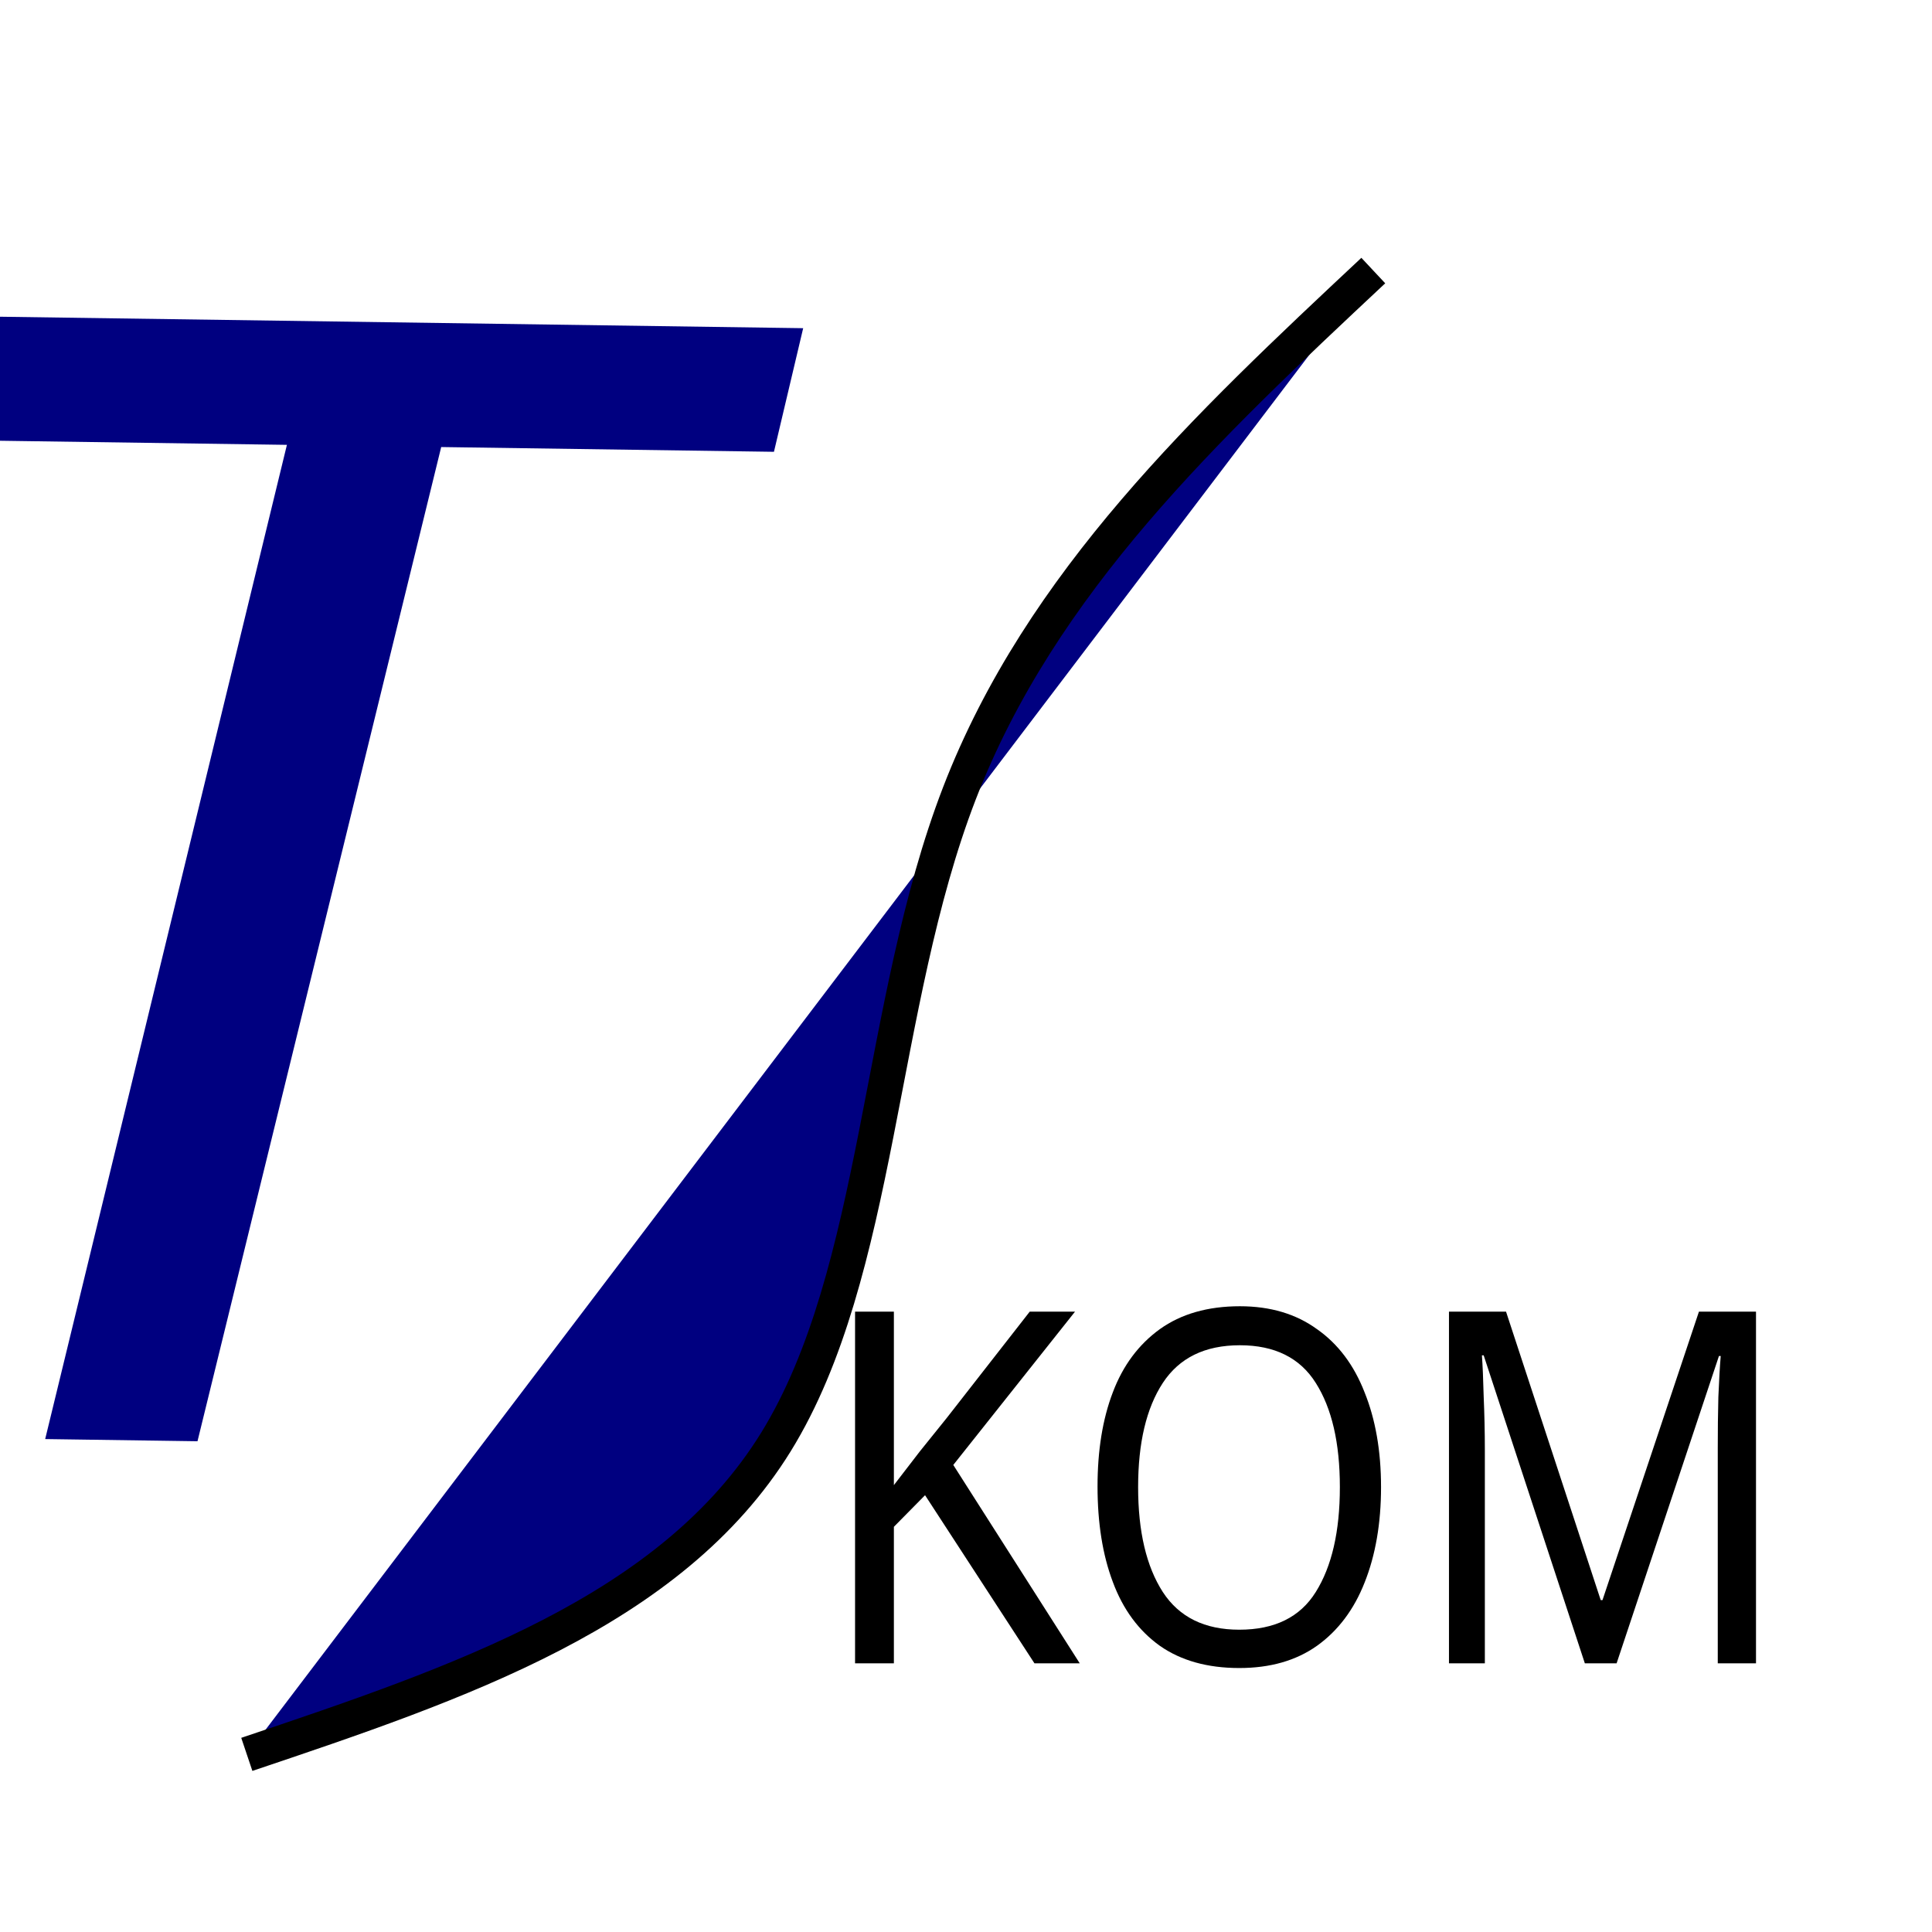
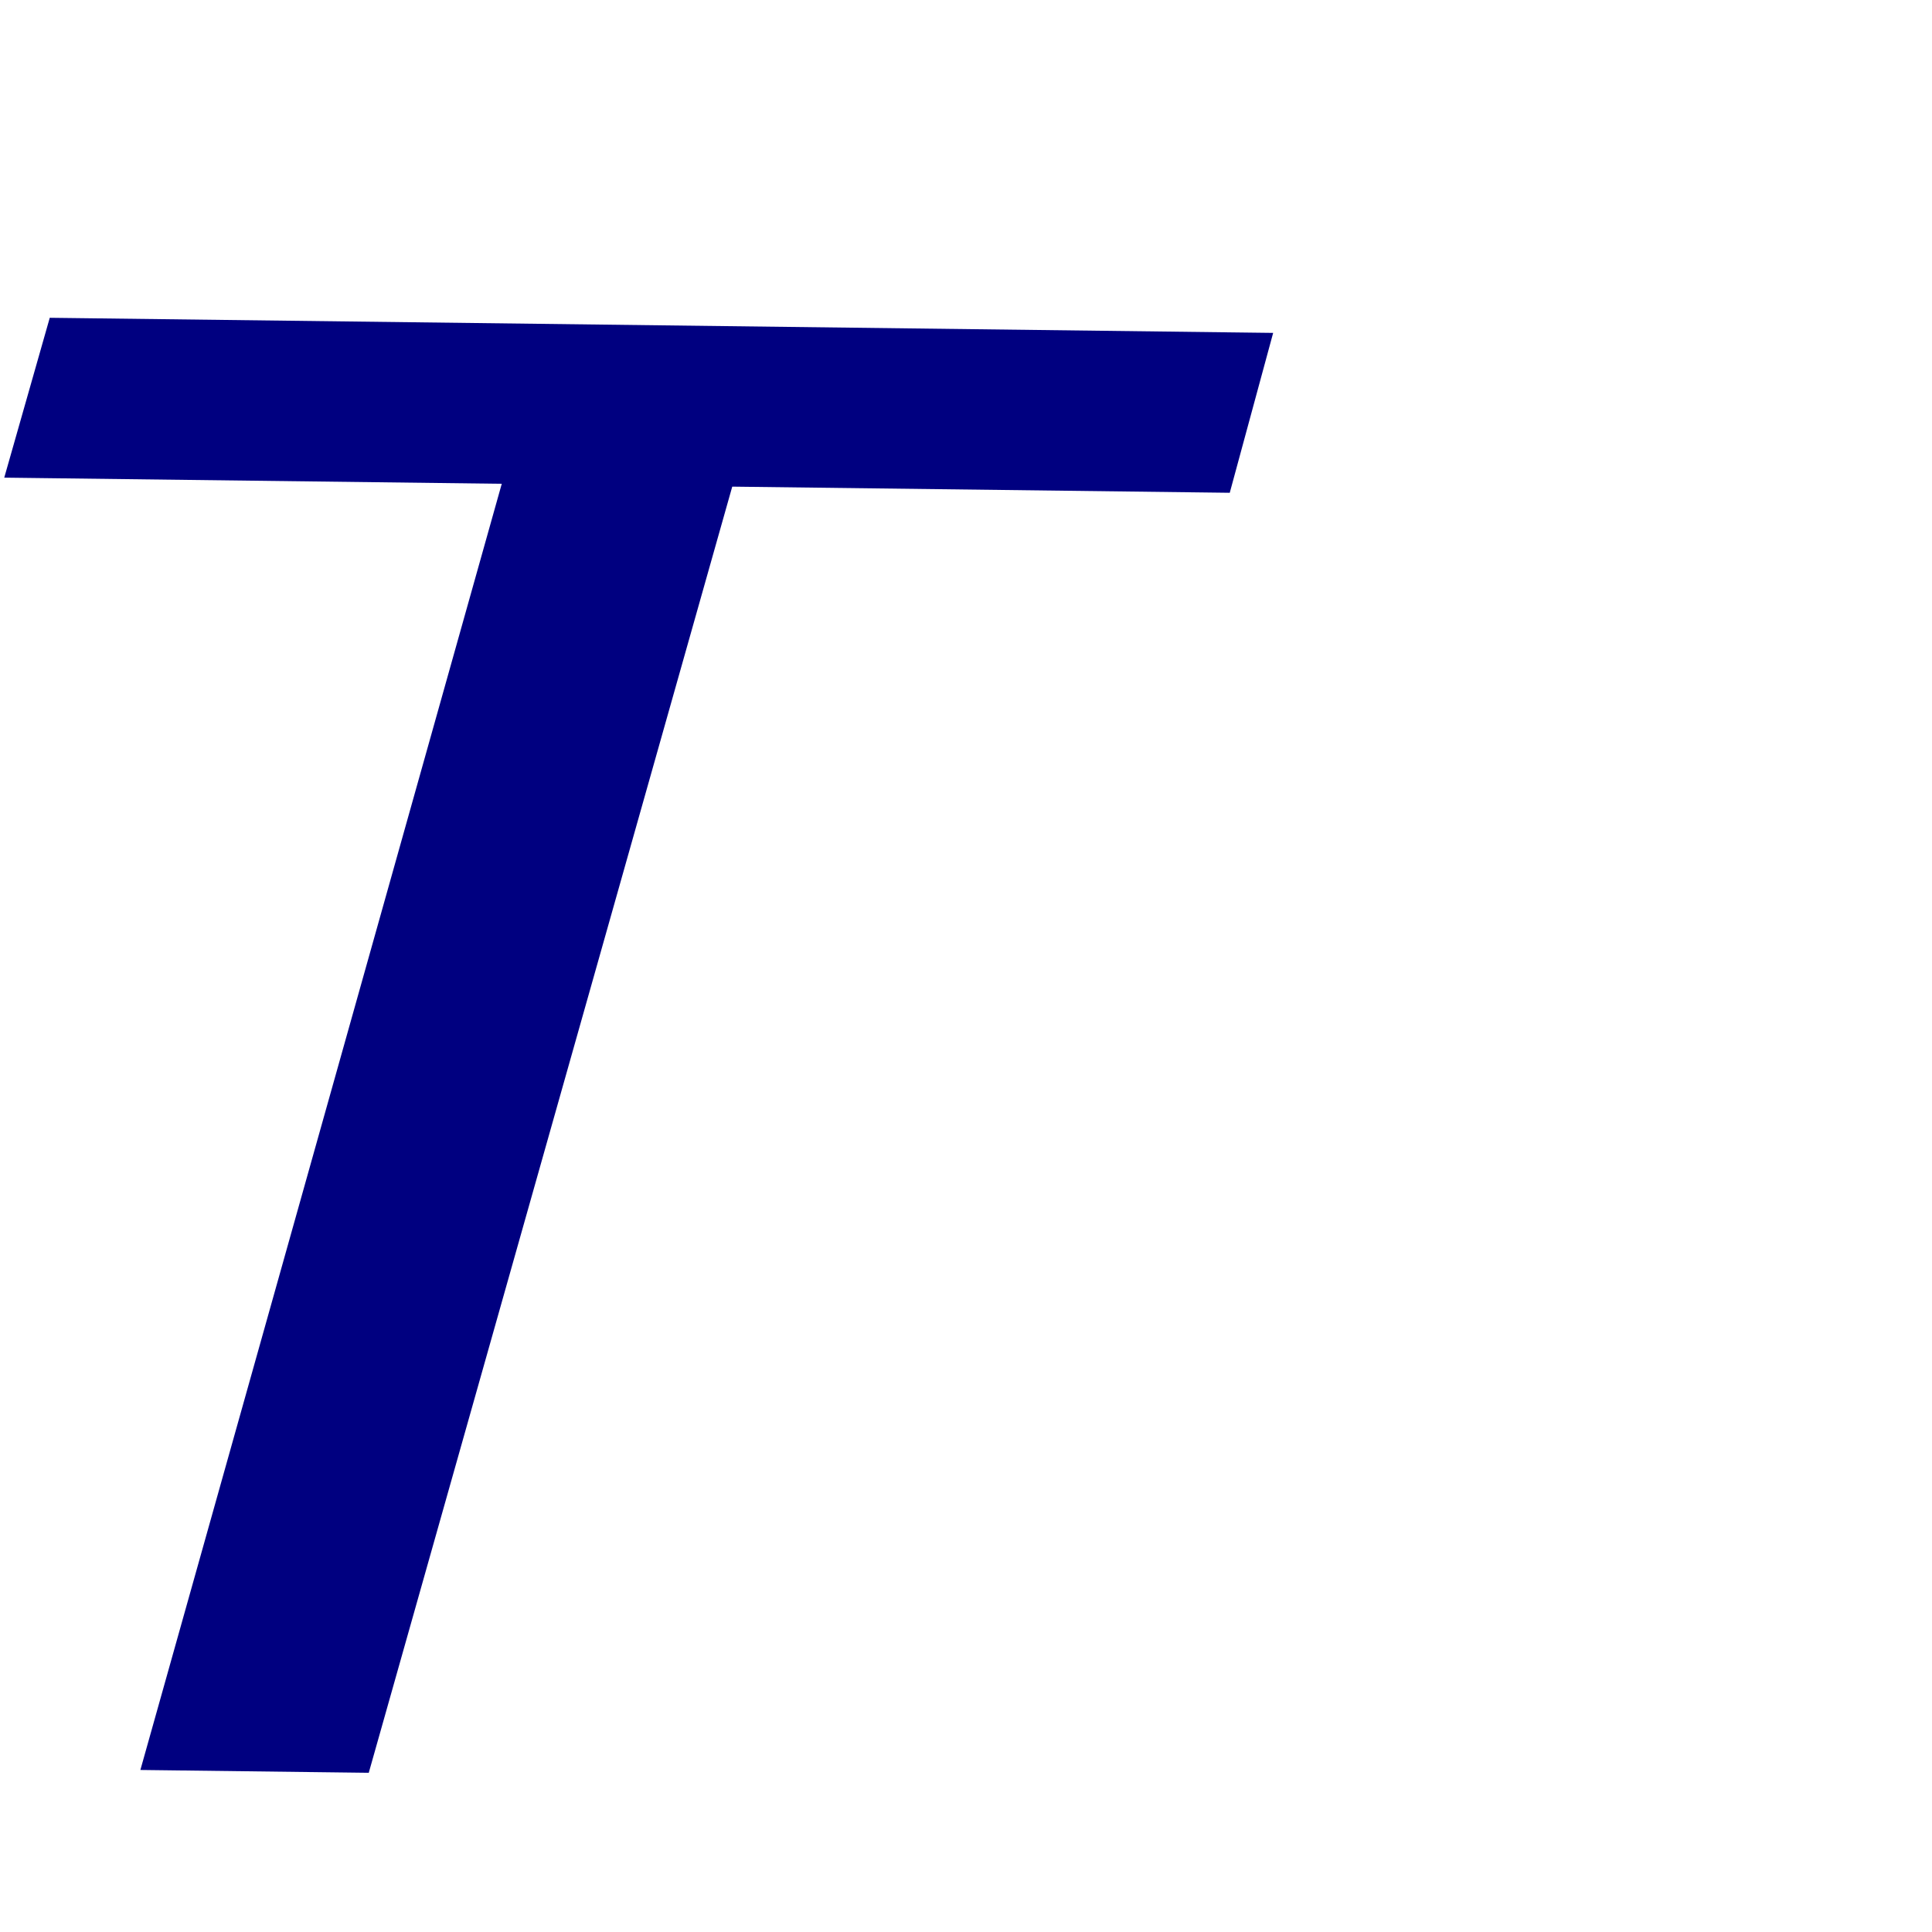
<svg xmlns="http://www.w3.org/2000/svg" width="48" height="48" viewBox="0 0 48 48" version="1.1" id="svg5">
  <defs id="defs2">
    </defs>
  <g id="layer1">
-     <text xml:space="preserve" style="font-style:normal;font-weight:normal;font-size:40.579px;line-height:1.25;font-family:sans-serif;fill:#000080;fill-opacity:1;stroke:none;stroke-width:1.014;paint-order:fill markers stroke" x="-4.602" y="37.147" id="text2828" transform="matrix(1.039489,0.01483386,-0.01372544,0.9618156,0,0)">
-       <tspan id="tspan2826" x="-4.602" y="37.147" style="font-style:italic;font-variant:normal;font-weight:normal;font-stretch:normal;font-family:'Lucida Handwriting';-inkscape-font-specification:'Lucida Handwriting Italic';fill:#000080;stroke-width:1.014;paint-order:fill markers stroke">T</tspan>
-     </text>
-     <path style="fill:#000080;stroke:#000000;stroke-width:0.867px;stroke-linecap:butt;stroke-linejoin:miter;stroke-opacity:1" d="m 34.119,6.722 c -4.128,3.866 -8.255,7.732 -10.283,12.989 -2.028,5.257 -1.958,11.904 -4.558,16.115 -2.601,4.211 -7.873,5.986 -13.146,7.761" id="path34000" />
-     <text xml:space="preserve" style="font-size:11.434px;line-height:1.25;font-family:sans-serif;stroke-width:0.613" x="21.605" y="38.647" id="text46752" transform="scale(0.9352371,1.069248)">
-       <tspan id="tspan46750" x="21.605" y="38.647" style="font-style:normal;font-variant:normal;font-weight:normal;font-stretch:normal;font-family:'Lucida Handwriting';-inkscape-font-specification:'Lucida Handwriting';stroke-width:0.613">KOM</tspan>
+     <text xml:space="preserve" style="font-style:normal;font-weight:normal;font-size:56.414px;line-height:1.25;font-family:sans-serif;fill:#000080;fill-opacity:1;stroke:none;stroke-width:1.41;paint-order:fill markers stroke" x="-4.809" y="49.088" id="text2828" transform="matrix(1.117335,0.01380037,-0.01475332,0.8948047,0,0)">
+       <tspan id="tspan2826" x="-4.809" y="49.088" style="font-style:italic;font-variant:normal;font-weight:normal;font-stretch:normal;font-family:'Lucida Handwriting';-inkscape-font-specification:'Lucida Handwriting Italic';fill:#000080;stroke-width:1.41;paint-order:fill markers stroke">T</tspan>
    </text>
  </g>
</svg>
